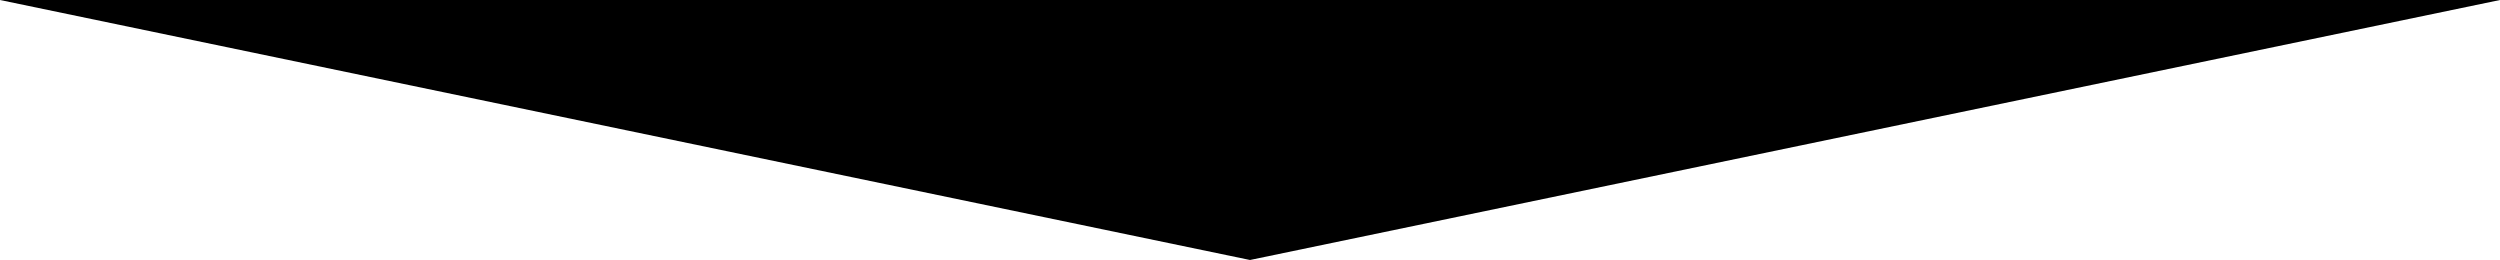
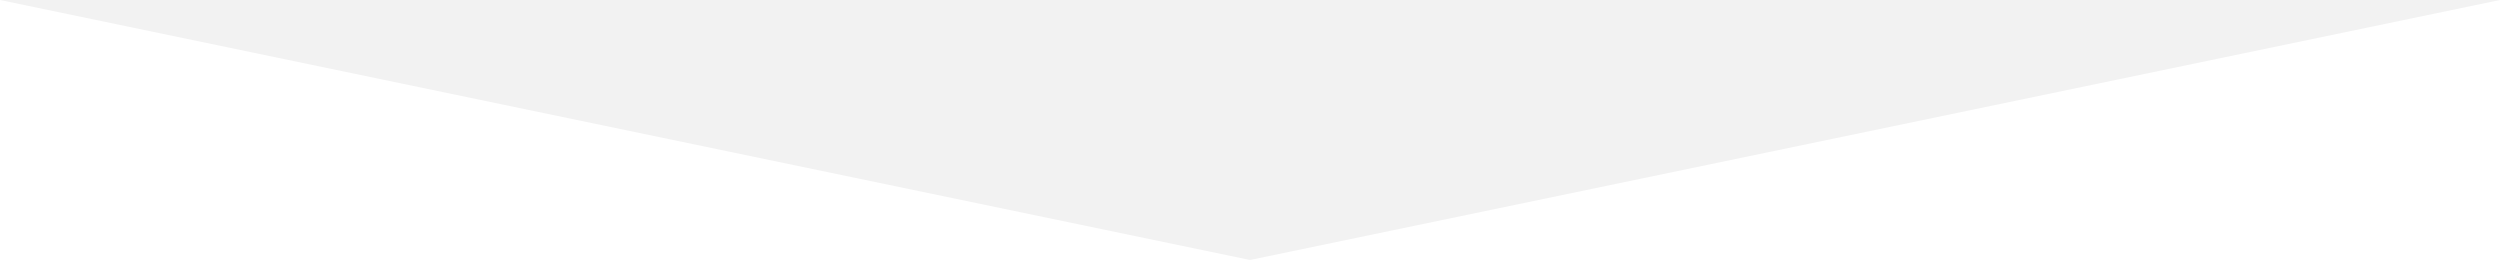
<svg xmlns="http://www.w3.org/2000/svg" version="1.0" id="Layer_1" x="0px" y="0px" width="595.28px" height="61.905px" viewBox="0 0 595.28 61.905" enable-background="new 0 0 595.28 61.905" xml:space="preserve">
-   <polygon fill="#000000" points="297.64,61.905 0,0 595.28,0 " />
+   <polygon fill="#f2f2f2" points="297.64,61.905 0,0 595.28,0 " />
</svg>
